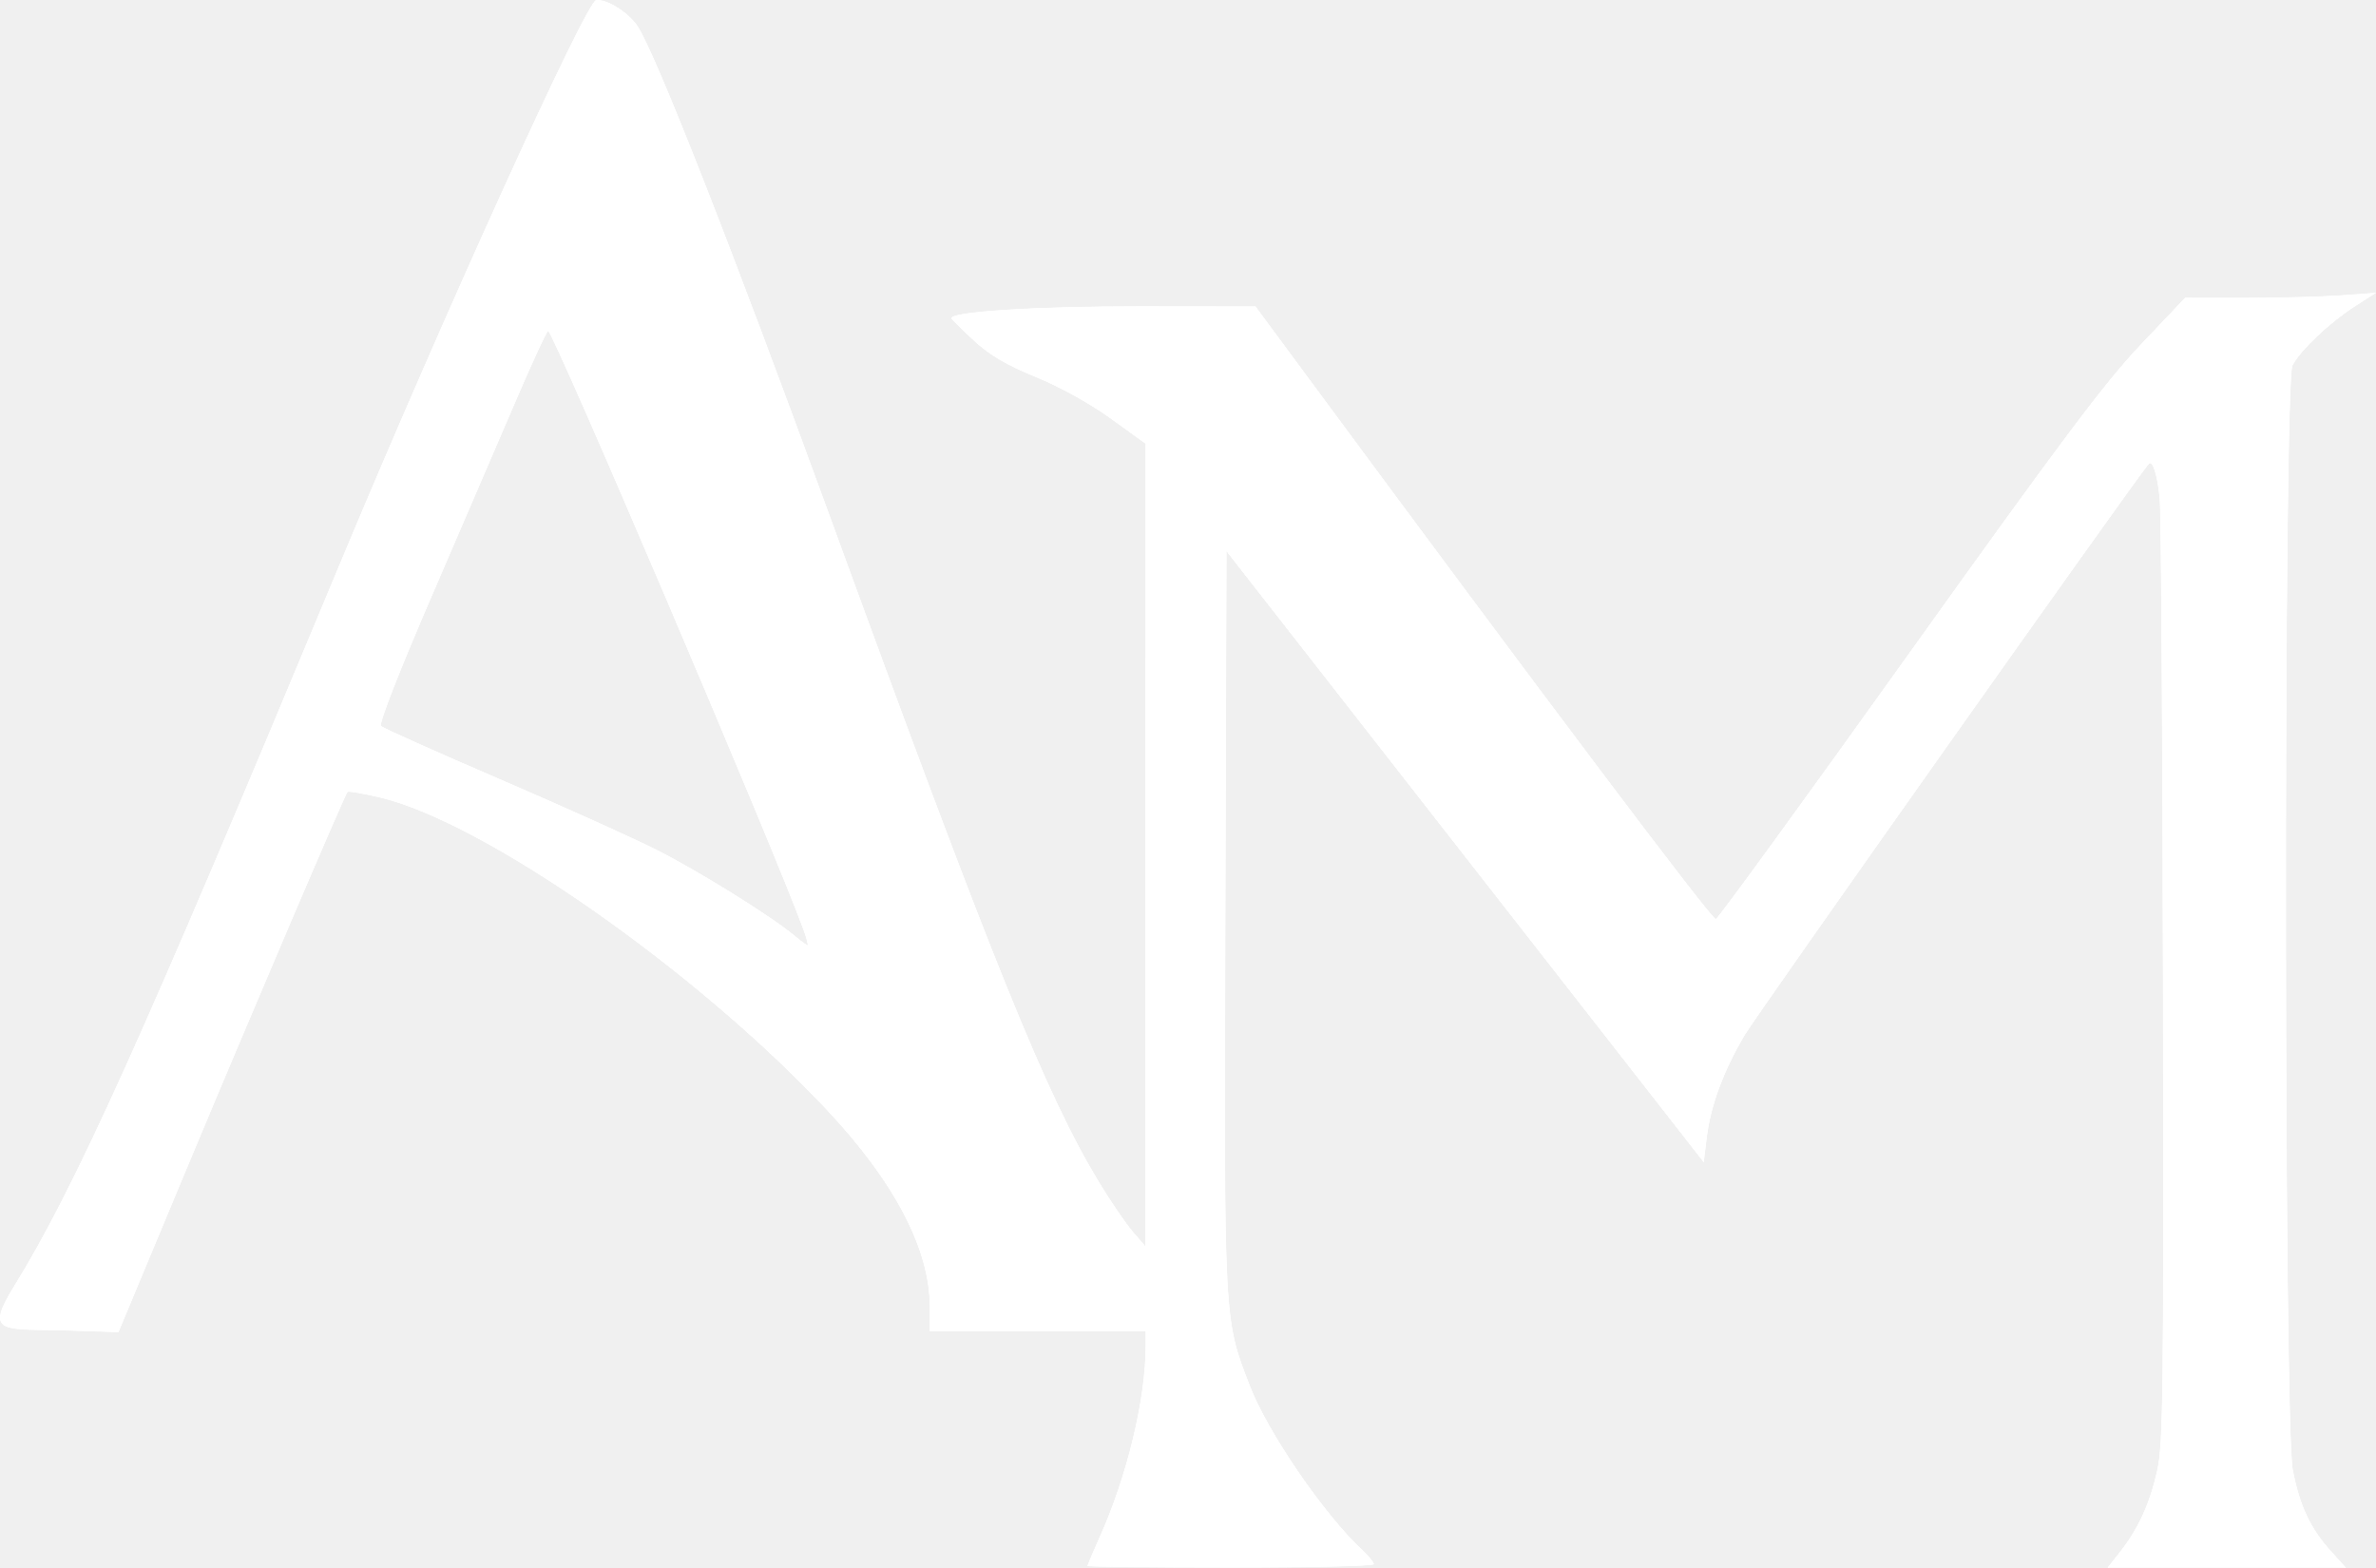
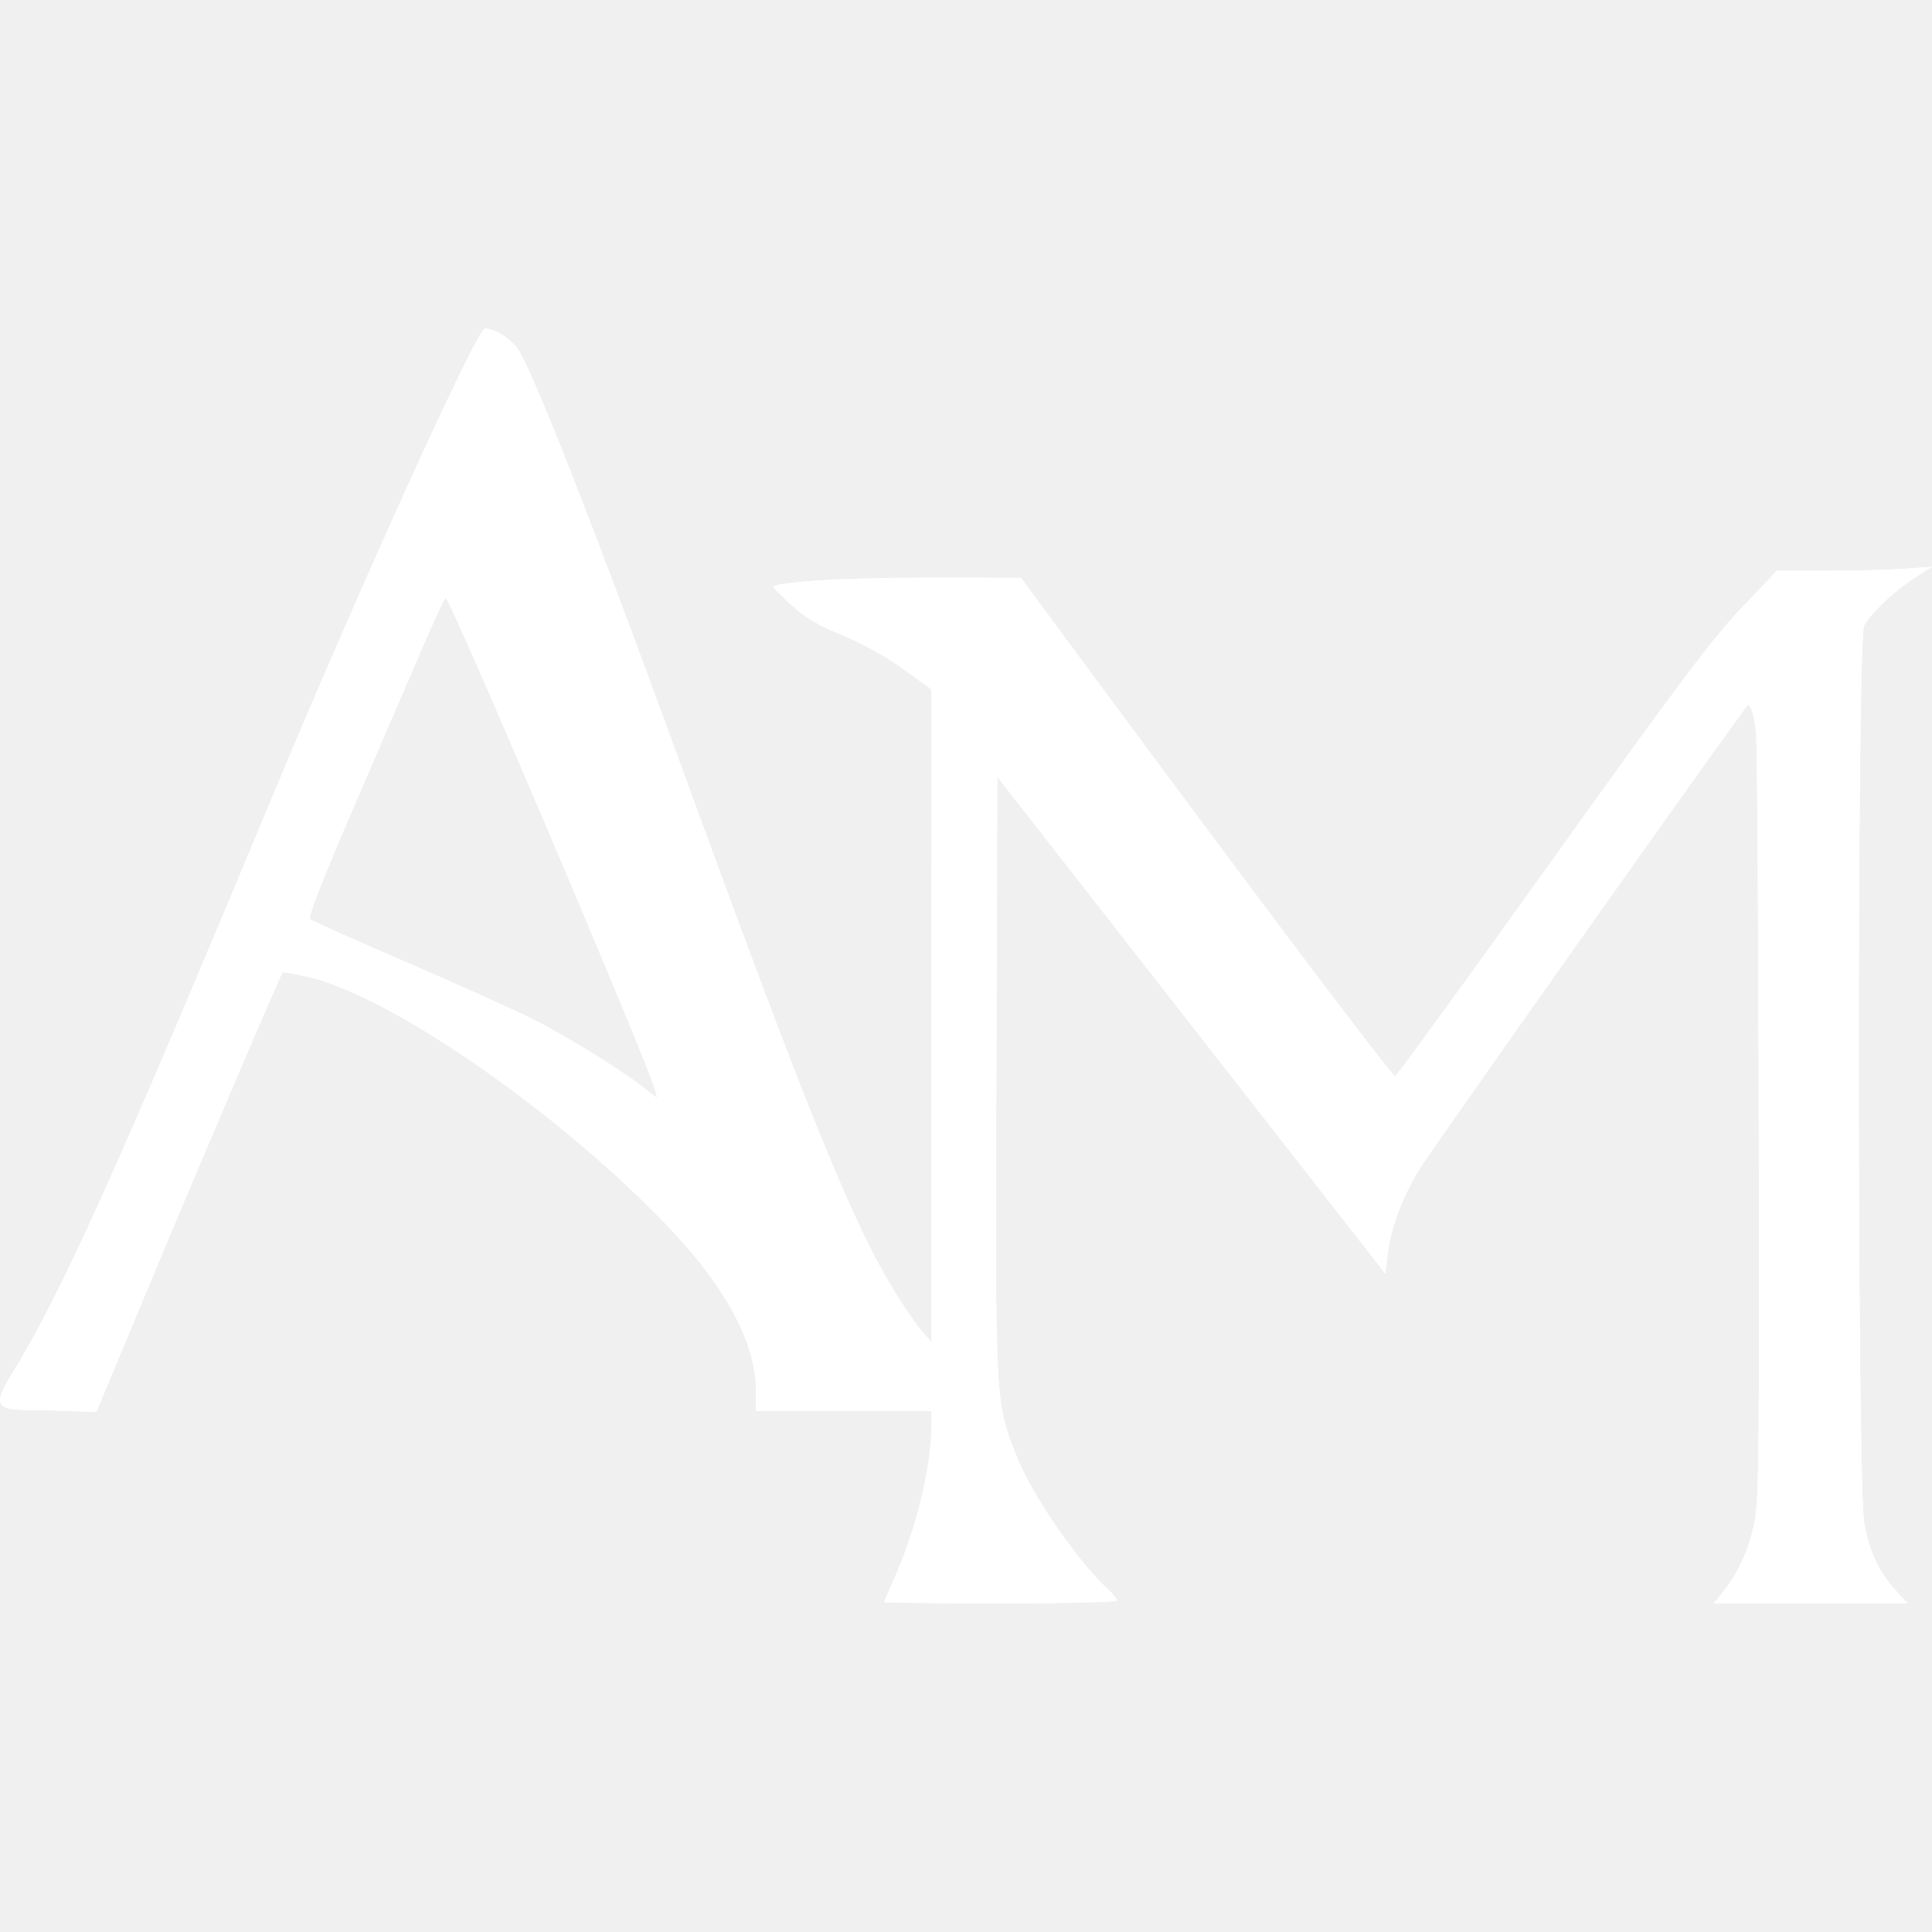
- <svg xmlns="http://www.w3.org/2000/svg" version="1.1" id="svg10" width="5725.542" height="3777.93" viewBox="0 0 5725.543 3777.93">
+ <svg xmlns="http://www.w3.org/2000/svg" version="1.1" id="svg10" width="5725.542" height="5725.542" viewBox="0 0 5725.543 5725.542">
  <defs id="defs14">
    <filter style="color-interpolation-filters:sRGB" id="filter40">
      <feConvolveMatrix targetY="1" targetX="1" in="SourceGraphic" divisor="1" kernelMatrix="0 -0.3 0 -0.3 2.2 -0.3 0 -0.3 0" order="3 3" result="result1" id="feConvolveMatrix36" />
      <feBlend in2="SourceGraphic" mode="normal" result="result2" id="feBlend38" />
    </filter>
  </defs>
-   <g id="g20" style="fill:#ffffff;filter:url(#filter40)" transform="translate(3125.043,2107.928)">
-     <path style="fill:#ffffff;fill-opacity:1;stroke-width:10" d="m -504.5,1665.932 c 0,-2.237 13.231,-33.557 29.402,-69.6 C -409.263,1449.598 -364.5,1263.999 -364.5,1137.762 V 1100 h -260 -260 v -58.185 c 0,-138.706 -84.423,-300.454 -247.712,-474.594 -316.753,-337.803 -826.48,-694.068 -1077.813,-753.32 -40.817,-9.623 -75.748,-15.562 -77.624,-13.198 -7.716,9.724 -234.273,540.502 -387.597,908.063 l -164.255,393.765 -147.627,-4.725 c -139.611,-1.598 -171.187,3.143 -103.975,-106.089 145.877,-235.828 309.631,-598.665 777.037,-1721.716 251.71,-604.79 601.038,-1374.261 625.443,-1377.673 25.167,-3.519 78.651,30.029 100.125,62.803 43.952,67.079 229.522,540.064 460.947,1174.87 393.566,1079.564 523.601,1401.293 651.659,1612.314 27.598,45.477 63.768,98.436 80.377,117.686 l 30.199,35 0.406,-966.819 0.406,-966.819 -83.935,-60.593 c -50.286,-36.302 -122.841,-76.484 -180.983,-100.232 -70.511,-28.8 -111.135,-52.697 -148.565,-87.394 -28.334,-26.265 -52.742,-50.394 -54.24,-53.618 -7.457,-16.055 201.344,-29.494 453.857,-29.213 l 278.867,0.311 123.507,167.189 c 575.679,779.287 976.829,1312.077 985.672,1309.13 5.831,-1.944 214.588,-288.925 463.905,-637.737 367.649,-514.366 473.485,-655.485 560.11,-746.832 l 106.807,-112.629 145,0.07 c 79.75,0.04 183.25,-2.658 230,-5.99 l 85,-6.059 -50,32.07 c -61.447,39.412 -131.675,105.789 -151.167,142.876 -21.474,40.859 -20.82,2549.013 0.694,2661.457 16.506,86.27 42.237,141.126 92.07,196.285 l 35.73,39.549 h -287.004 -287.004 l 29.51,-37.5 c 44.208,-56.178 71.89,-116.639 89.789,-196.11 14.318,-63.571 15.846,-192.417 13.954,-1176.39 -1.169,-607.75 -4.705,-1132.469 -7.857,-1166.042 -5.326,-56.719 -17.375,-94.724 -26.526,-83.668 -39.679,47.938 -943.189,1325.358 -972.946,1375.591 -51.483,86.911 -82.371,170.243 -91.97,248.124 L 980.5,693.009 661.182,284.005 C 485.557,59.052 226.807,-272.25 86.182,-452.223 l -255.682,-327.223 -2.723,887.223 c -2.999,977.164 -3.849,960.999 59.069,1124.152 43.364,112.448 179.727,311.259 272.514,397.315 14.377,13.334 26.14,27.959 26.14,32.5 0,4.541 -155.25,8.257 -345,8.257 -189.75,0 -345,-1.831 -345,-4.068 z M -1189.009,132.5 c -69.636,-191.696 -603.024,-1442.5 -615.134,-1442.5 -3.252,0 -38.171,75.375 -77.596,167.5 -39.425,92.125 -130.73,304.221 -202.898,471.323 -78.12,180.882 -127.561,307.479 -122.182,312.857 4.968,4.968 133.189,62.412 284.934,127.651 151.745,65.24 322.359,142.109 379.143,170.821 101.935,51.542 276.575,160.152 331.51,206.169 15.547,13.023 29.972,23.678 32.056,23.678 2.084,0 -2.341,-16.875 -9.833,-37.5 z" id="path22" />
+   <g id="g20" style="fill:#ffffff;filter:url(#filter40)" transform="translate(3125.043,4055.541)">
+     <path style="fill:#ffffff;fill-opacity:1;stroke-width:10" d="m -504.5,692.126 c 0,-2.237 13.231,-33.557 29.402,-69.6 65.835,-146.733 110.597,-332.332 110.597,-458.569 v -37.762 h -260 -260 V 68.009 c 0,-138.706 -84.423,-300.454 -247.712,-474.594 -316.753,-337.803 -826.48,-694.068 -1077.813,-753.32 -40.817,-9.623 -75.748,-15.562 -77.624,-13.198 -7.716,9.724 -234.273,540.502 -387.597,908.063 l -164.255,393.765 -147.627,-4.725 c -139.611,-1.598 -171.187,3.143 -103.975,-106.089 145.877,-235.828 309.631,-598.665 777.037,-1721.716 251.71,-604.79 601.038,-1374.261 625.443,-1377.673 25.167,-3.519 78.651,30.029 100.125,62.803 43.952,67.079 229.522,540.064 460.947,1174.87 393.566,1079.564 523.601,1401.293 651.659,1612.314 27.598,45.477 63.768,98.436 80.377,117.686 l 30.199,35 0.406,-966.819 0.406,-966.819 -83.935,-60.593 c -50.286,-36.302 -122.841,-76.484 -180.983,-100.232 -70.511,-28.8 -111.135,-52.697 -148.565,-87.394 -28.334,-26.265 -52.742,-50.394 -54.24,-53.618 -7.457,-16.055 201.344,-29.494 453.857,-29.213 l 278.867,0.311 123.507,167.189 c 575.679,779.287 976.829,1312.077 985.672,1309.13 5.831,-1.944 214.588,-288.925 463.905,-637.737 367.649,-514.366 473.485,-655.485 560.11,-746.832 l 106.807,-112.629 145,0.07 c 79.75,0.04 183.25,-2.658 230,-5.99 l 85,-6.059 -50,32.07 c -61.447,39.412 -131.675,105.789 -151.167,142.876 -21.474,40.859 -20.82,2549.013 0.694,2661.457 16.506,86.27 42.237,141.126 92.07,196.285 l 35.73,39.549 h -287.004 -287.004 l 29.51,-37.5 c 44.208,-56.178 71.89,-116.639 89.789,-196.11 14.318,-63.571 15.846,-192.417 13.954,-1176.39 -1.169,-607.75 -4.705,-1132.469 -7.857,-1166.042 -5.326,-56.719 -17.375,-94.724 -26.526,-83.668 -39.679,47.938 -943.189,1325.358 -972.946,1375.591 -51.483,86.911 -82.371,170.243 -91.97,248.124 l -7.273,59.003 -319.318,-409.004 C 485.557,-914.754 226.807,-1246.057 86.182,-1426.03 l -255.682,-327.223 -2.723,887.223 c -2.999,977.164 -3.849,960.999 59.069,1124.152 43.364,112.448 179.727,311.259 272.514,397.315 14.377,13.334 26.14,27.959 26.14,32.5 0,4.541 -155.25,8.257 -345,8.257 -189.75,0 -345,-1.831 -345,-4.068 z m -684.509,-1533.432 c -69.636,-191.695 -603.024,-1442.5 -615.134,-1442.5 -3.252,0 -38.171,75.375 -77.596,167.5 -39.425,92.125 -130.73,304.221 -202.898,471.323 -78.12,180.882 -127.561,307.479 -122.182,312.857 4.968,4.968 133.189,62.412 284.934,127.651 151.745,65.24 322.359,142.109 379.143,170.821 101.935,51.542 276.575,160.152 331.51,206.169 15.547,13.023 29.972,23.678 32.056,23.678 2.084,0 -2.341,-16.875 -9.833,-37.5 z" id="path22" />
  </g>
</svg>
